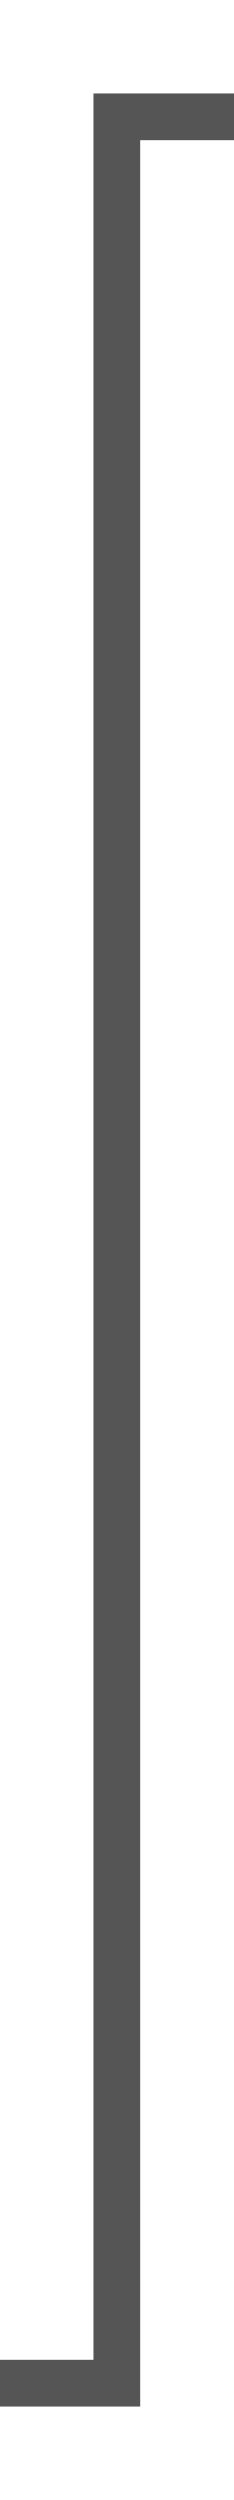
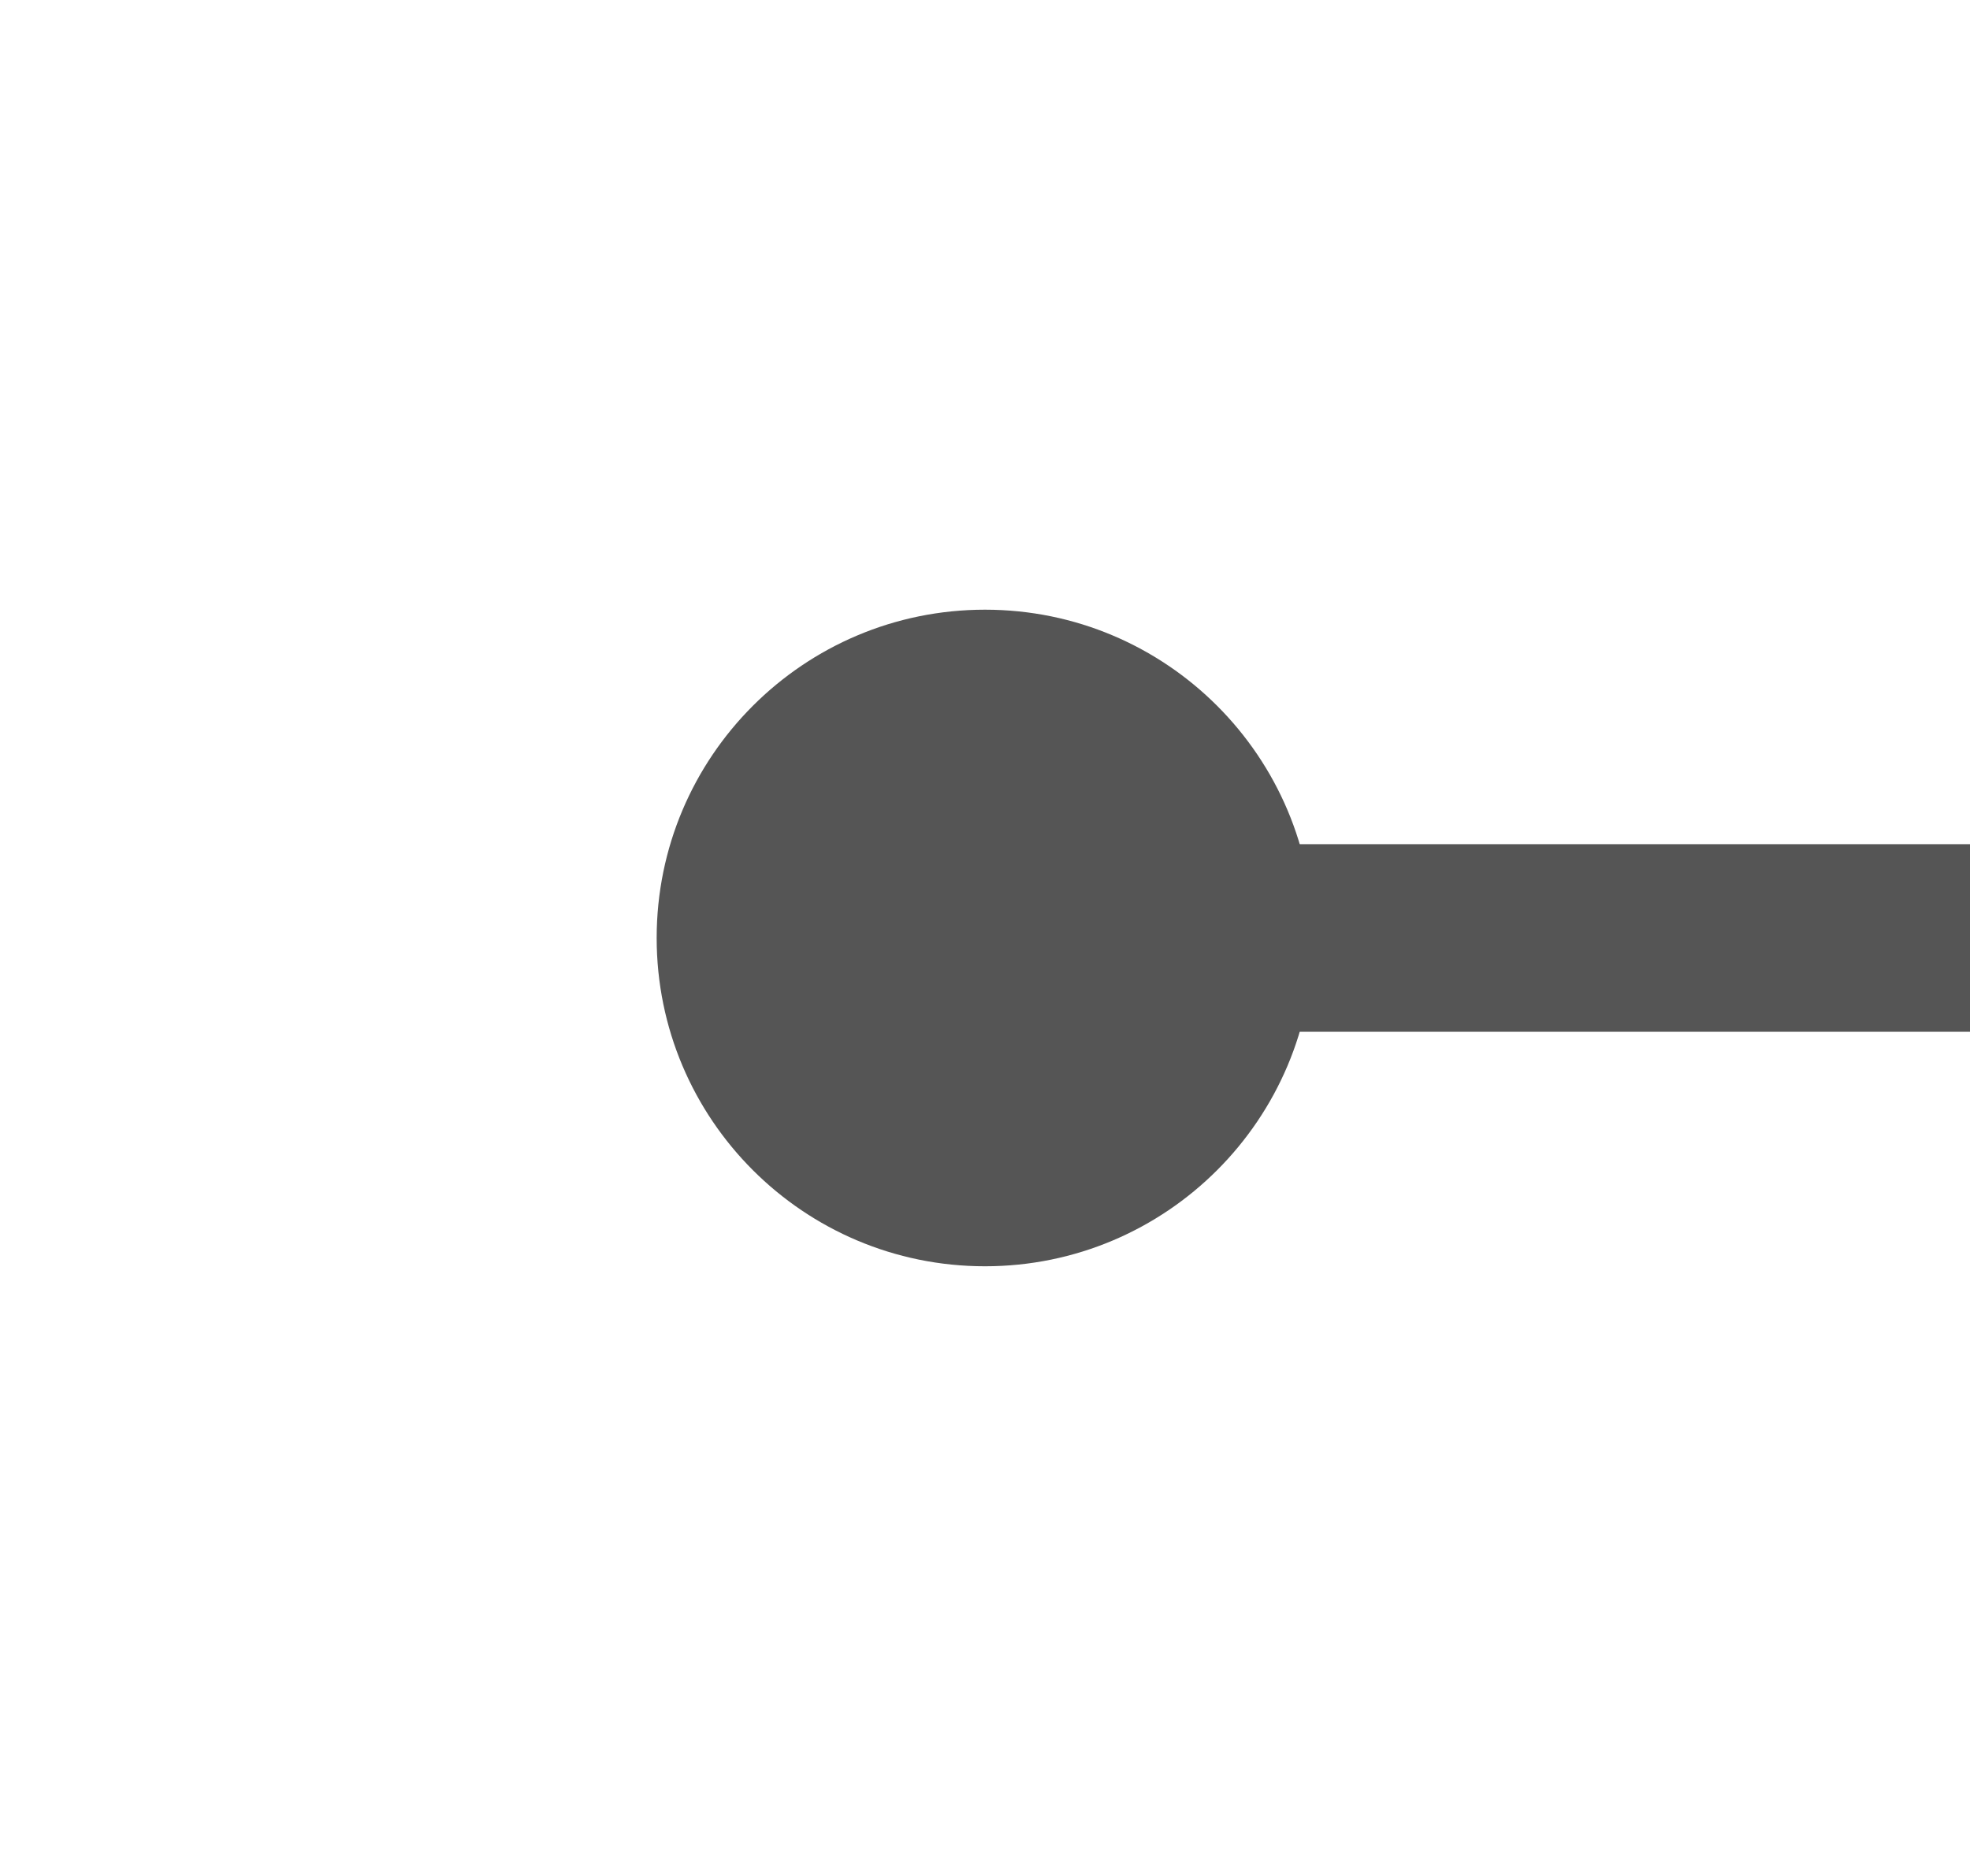
- <svg xmlns="http://www.w3.org/2000/svg" version="1.1" width="10px" height="107px" preserveAspectRatio="xMidYMin meet" viewBox="446 251 8 107">
-   <path d="M 408 353  L 450 353  L 450 256  L 508 256  " stroke-width="2" stroke-dasharray="0" stroke="rgba(85, 85, 85, 1)" fill="none" class="stroke" />
-   <path d="M 409.5 349.5  A 3.5 3.5 0 0 0 406 353 A 3.5 3.5 0 0 0 409.5 356.5 A 3.5 3.5 0 0 0 413 353 A 3.5 3.5 0 0 0 409.5 349.5 Z M 502.893 251.707  L 507.186 256  L 502.893 260.293  L 504.307 261.707  L 509.307 256.707  L 510.014 256  L 509.307 255.293  L 504.307 250.293  L 502.893 251.707  Z " fill-rule="nonzero" fill="rgba(85, 85, 85, 1)" stroke="none" class="fill" />
+ <svg xmlns="http://www.w3.org/2000/svg" version="1.1" width="21px" height="20px" preserveAspectRatio="xMinYMid meet" viewBox="399 247 21 18">
+   <path d="M 408 256  L 508 256  " stroke-width="2" stroke-dasharray="0" stroke="rgba(85, 85, 85, 1)" fill="none" class="stroke" />
+   <path d="M 409.5 252.5  A 3.5 3.5 0 0 0 406 256 A 3.5 3.5 0 0 0 409.5 259.5 A 3.5 3.5 0 0 0 413 256 A 3.5 3.5 0 0 0 409.5 252.5 Z M 502.893 251.707  L 507.186 256  L 502.893 260.293  L 504.307 261.707  L 509.307 256.707  L 510.014 256  L 509.307 255.293  L 504.307 250.293  L 502.893 251.707  Z " fill-rule="nonzero" fill="rgba(85, 85, 85, 1)" stroke="none" class="fill" />
</svg>
